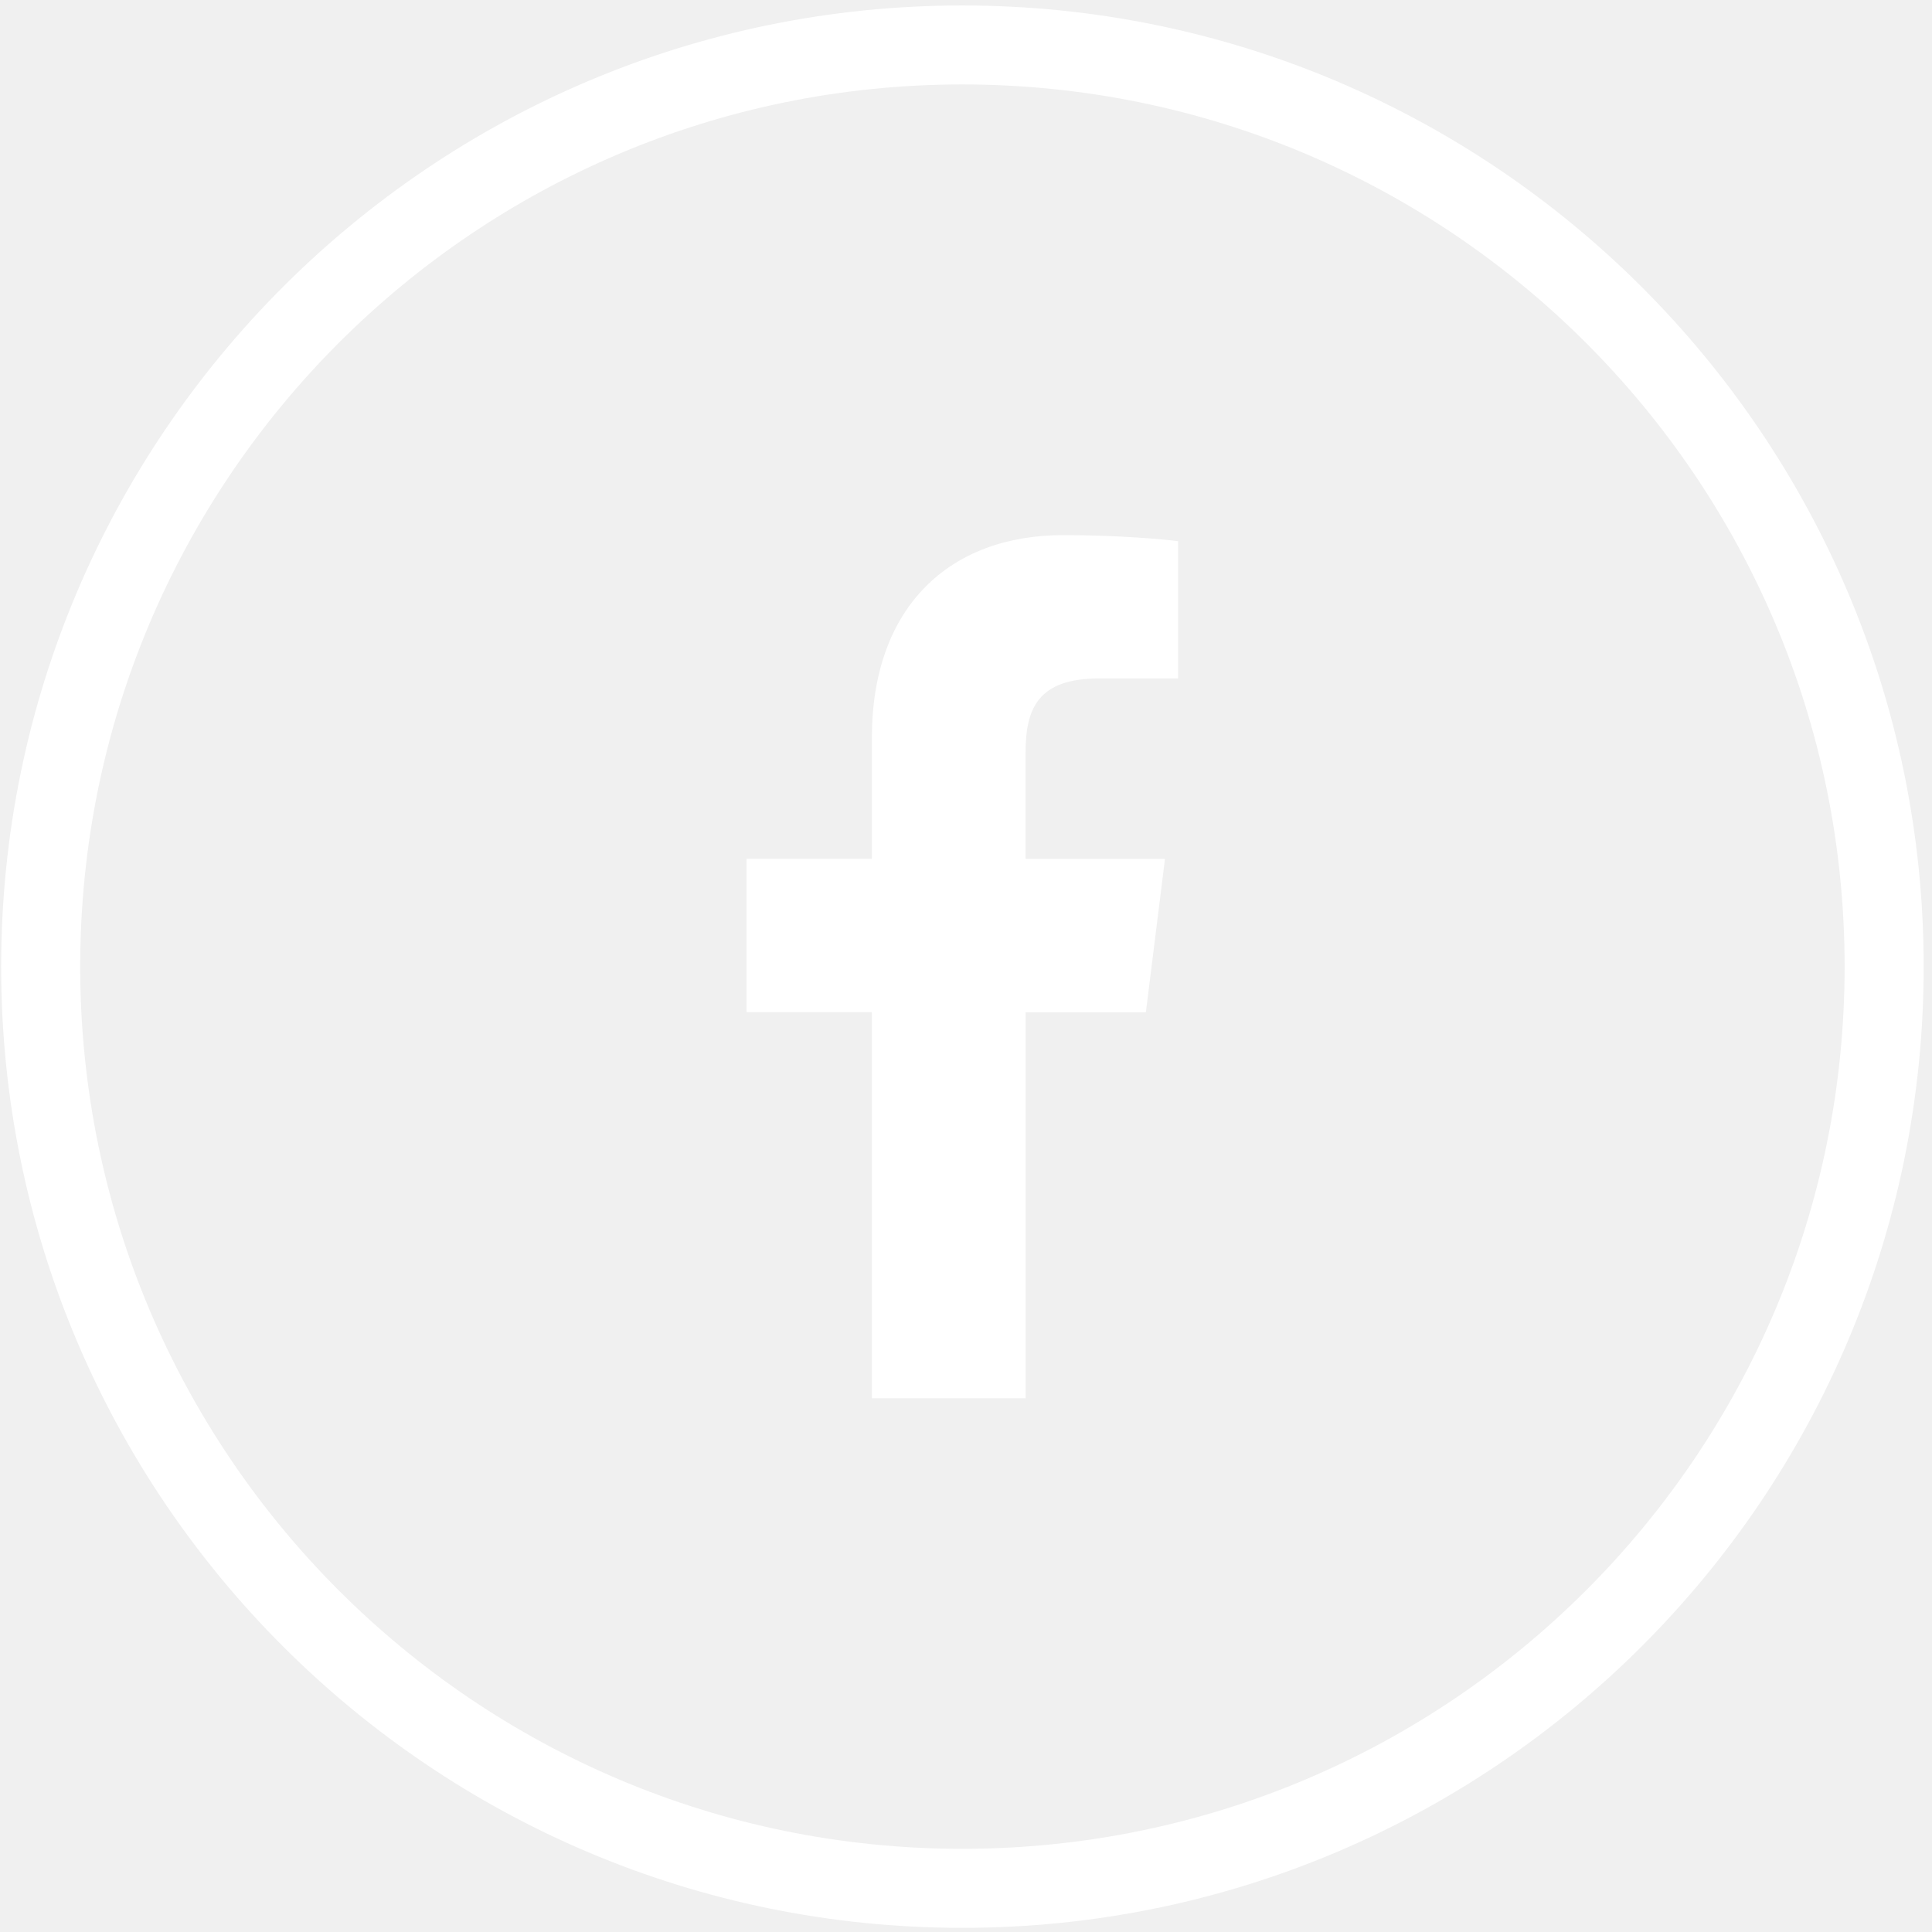
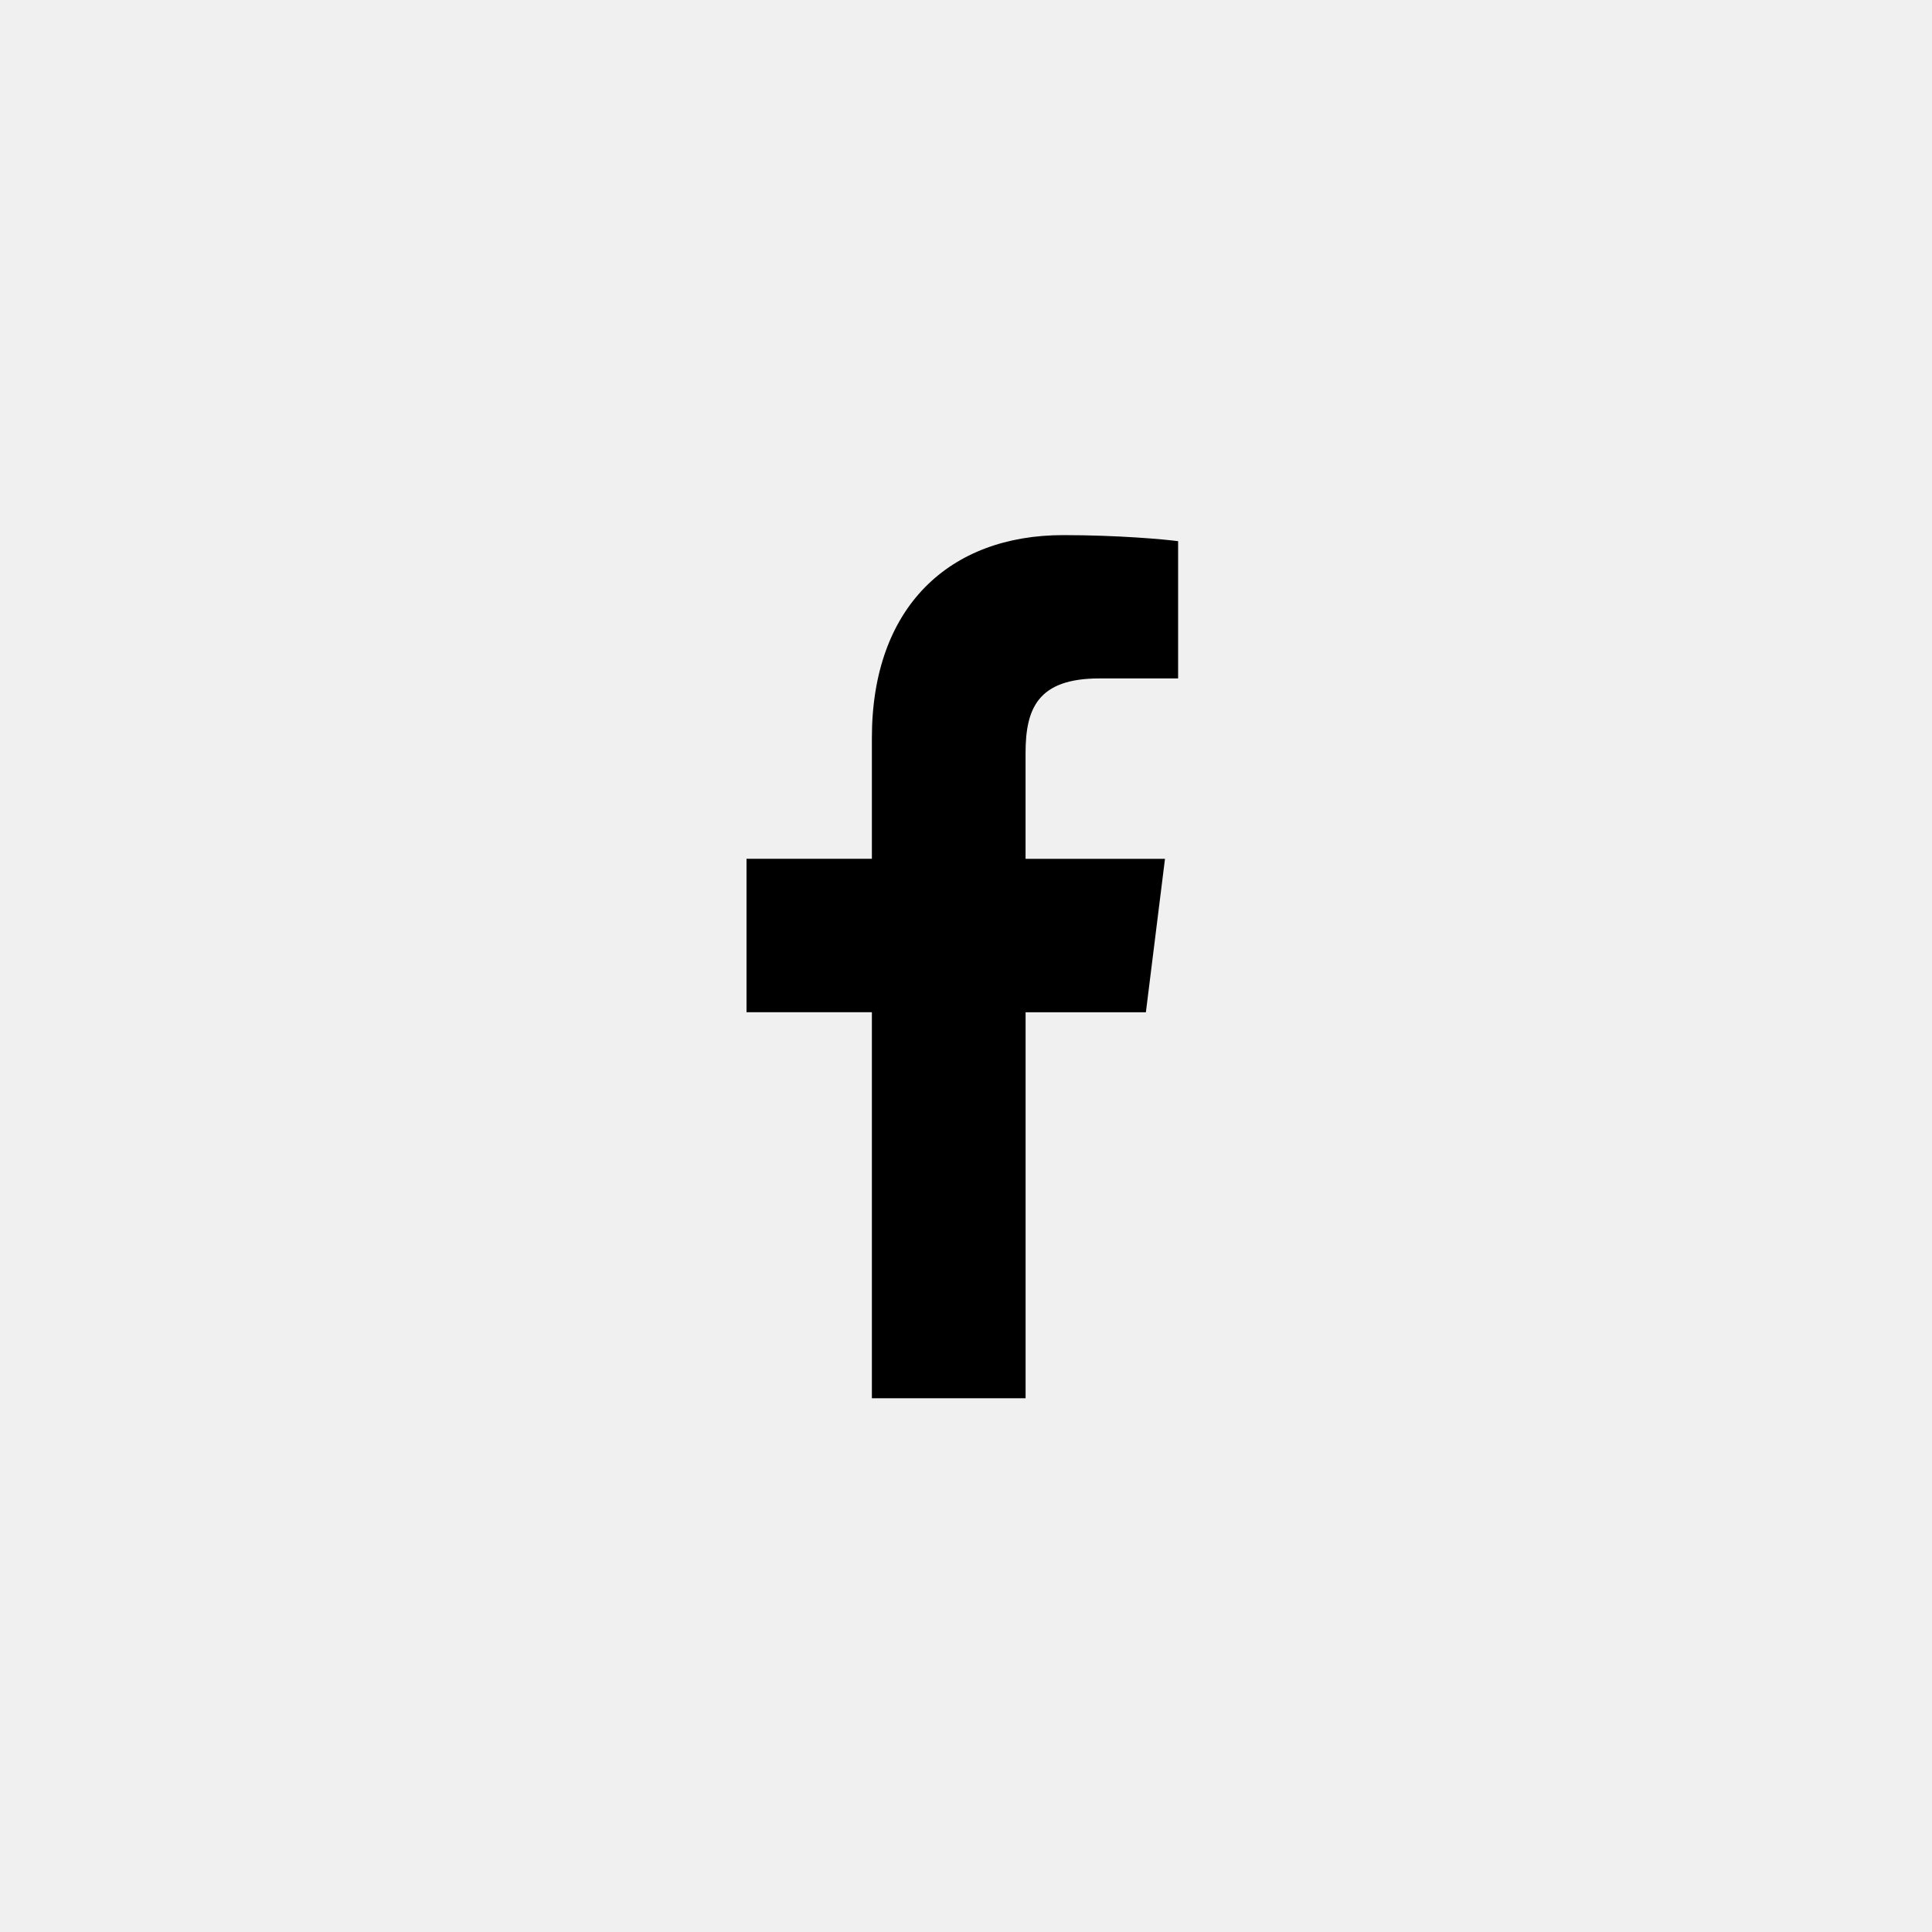
<svg xmlns="http://www.w3.org/2000/svg" width="100%" height="100%" viewBox="0 0 201 201" version="1.1" xml:space="preserve" style="fill-rule:evenodd;clip-rule:evenodd;stroke-linejoin:round;stroke-miterlimit:2;">
  <g transform="matrix(1,0,0,1,-1546,-297)">
    <g transform="matrix(1,0,0,1,2197.02,13.5657)">
      <g transform="matrix(5.47945,0,0,5.47945,-2348.66,-2254.63)">
-         <g transform="matrix(0.658295,0,0,0.658295,-1283.7,164.548)">
-           <path d="M2448.43,453.828C2433.13,453.828 2420.71,466.25 2420.71,481.551C2420.71,496.851 2433.13,509.274 2448.43,509.274C2463.73,509.274 2476.16,496.851 2476.16,481.551C2476.16,466.25 2463.73,453.828 2448.43,453.828ZM2448.43,456.106C2462.48,456.106 2473.88,467.507 2473.88,481.551C2473.88,495.594 2462.48,506.995 2448.43,506.995C2434.39,506.995 2422.99,495.594 2422.99,481.551C2422.99,467.507 2434.39,456.106 2448.43,456.106Z" style="fill:white;" />
-         </g>
        <g transform="matrix(0.0426768,0,0,0.0426768,323.951,473.357)">
-           <path d="M157.953,63.762L193.008,63.762L193.008,2.703C186.961,1.871 166.16,0 141.938,0C91.391,0 56.77,31.793 56.77,90.223L56.77,144L0.992,144L0.992,212.258L56.77,212.258L56.77,384L125.152,384L125.152,212.273L178.672,212.273L187.168,144.016L125.137,144.016L125.137,96.992C125.152,77.266 130.465,63.762 157.953,63.762Z" style="fill:white;fill-rule:nonzero;" />
+           <path d="M157.953,63.762L193.008,63.762L193.008,2.703C186.961,1.871 166.16,0 141.938,0C91.391,0 56.77,31.793 56.77,90.223L56.77,144L0.992,144L0.992,212.258L56.77,212.258L56.77,384L125.152,384L125.152,212.273L178.672,212.273L187.168,144.016L125.137,144.016L125.137,96.992C125.152,77.266 130.465,63.762 157.953,63.762Z" style="fill-rule:nonzero;" />
        </g>
      </g>
    </g>
  </g>
</svg>
